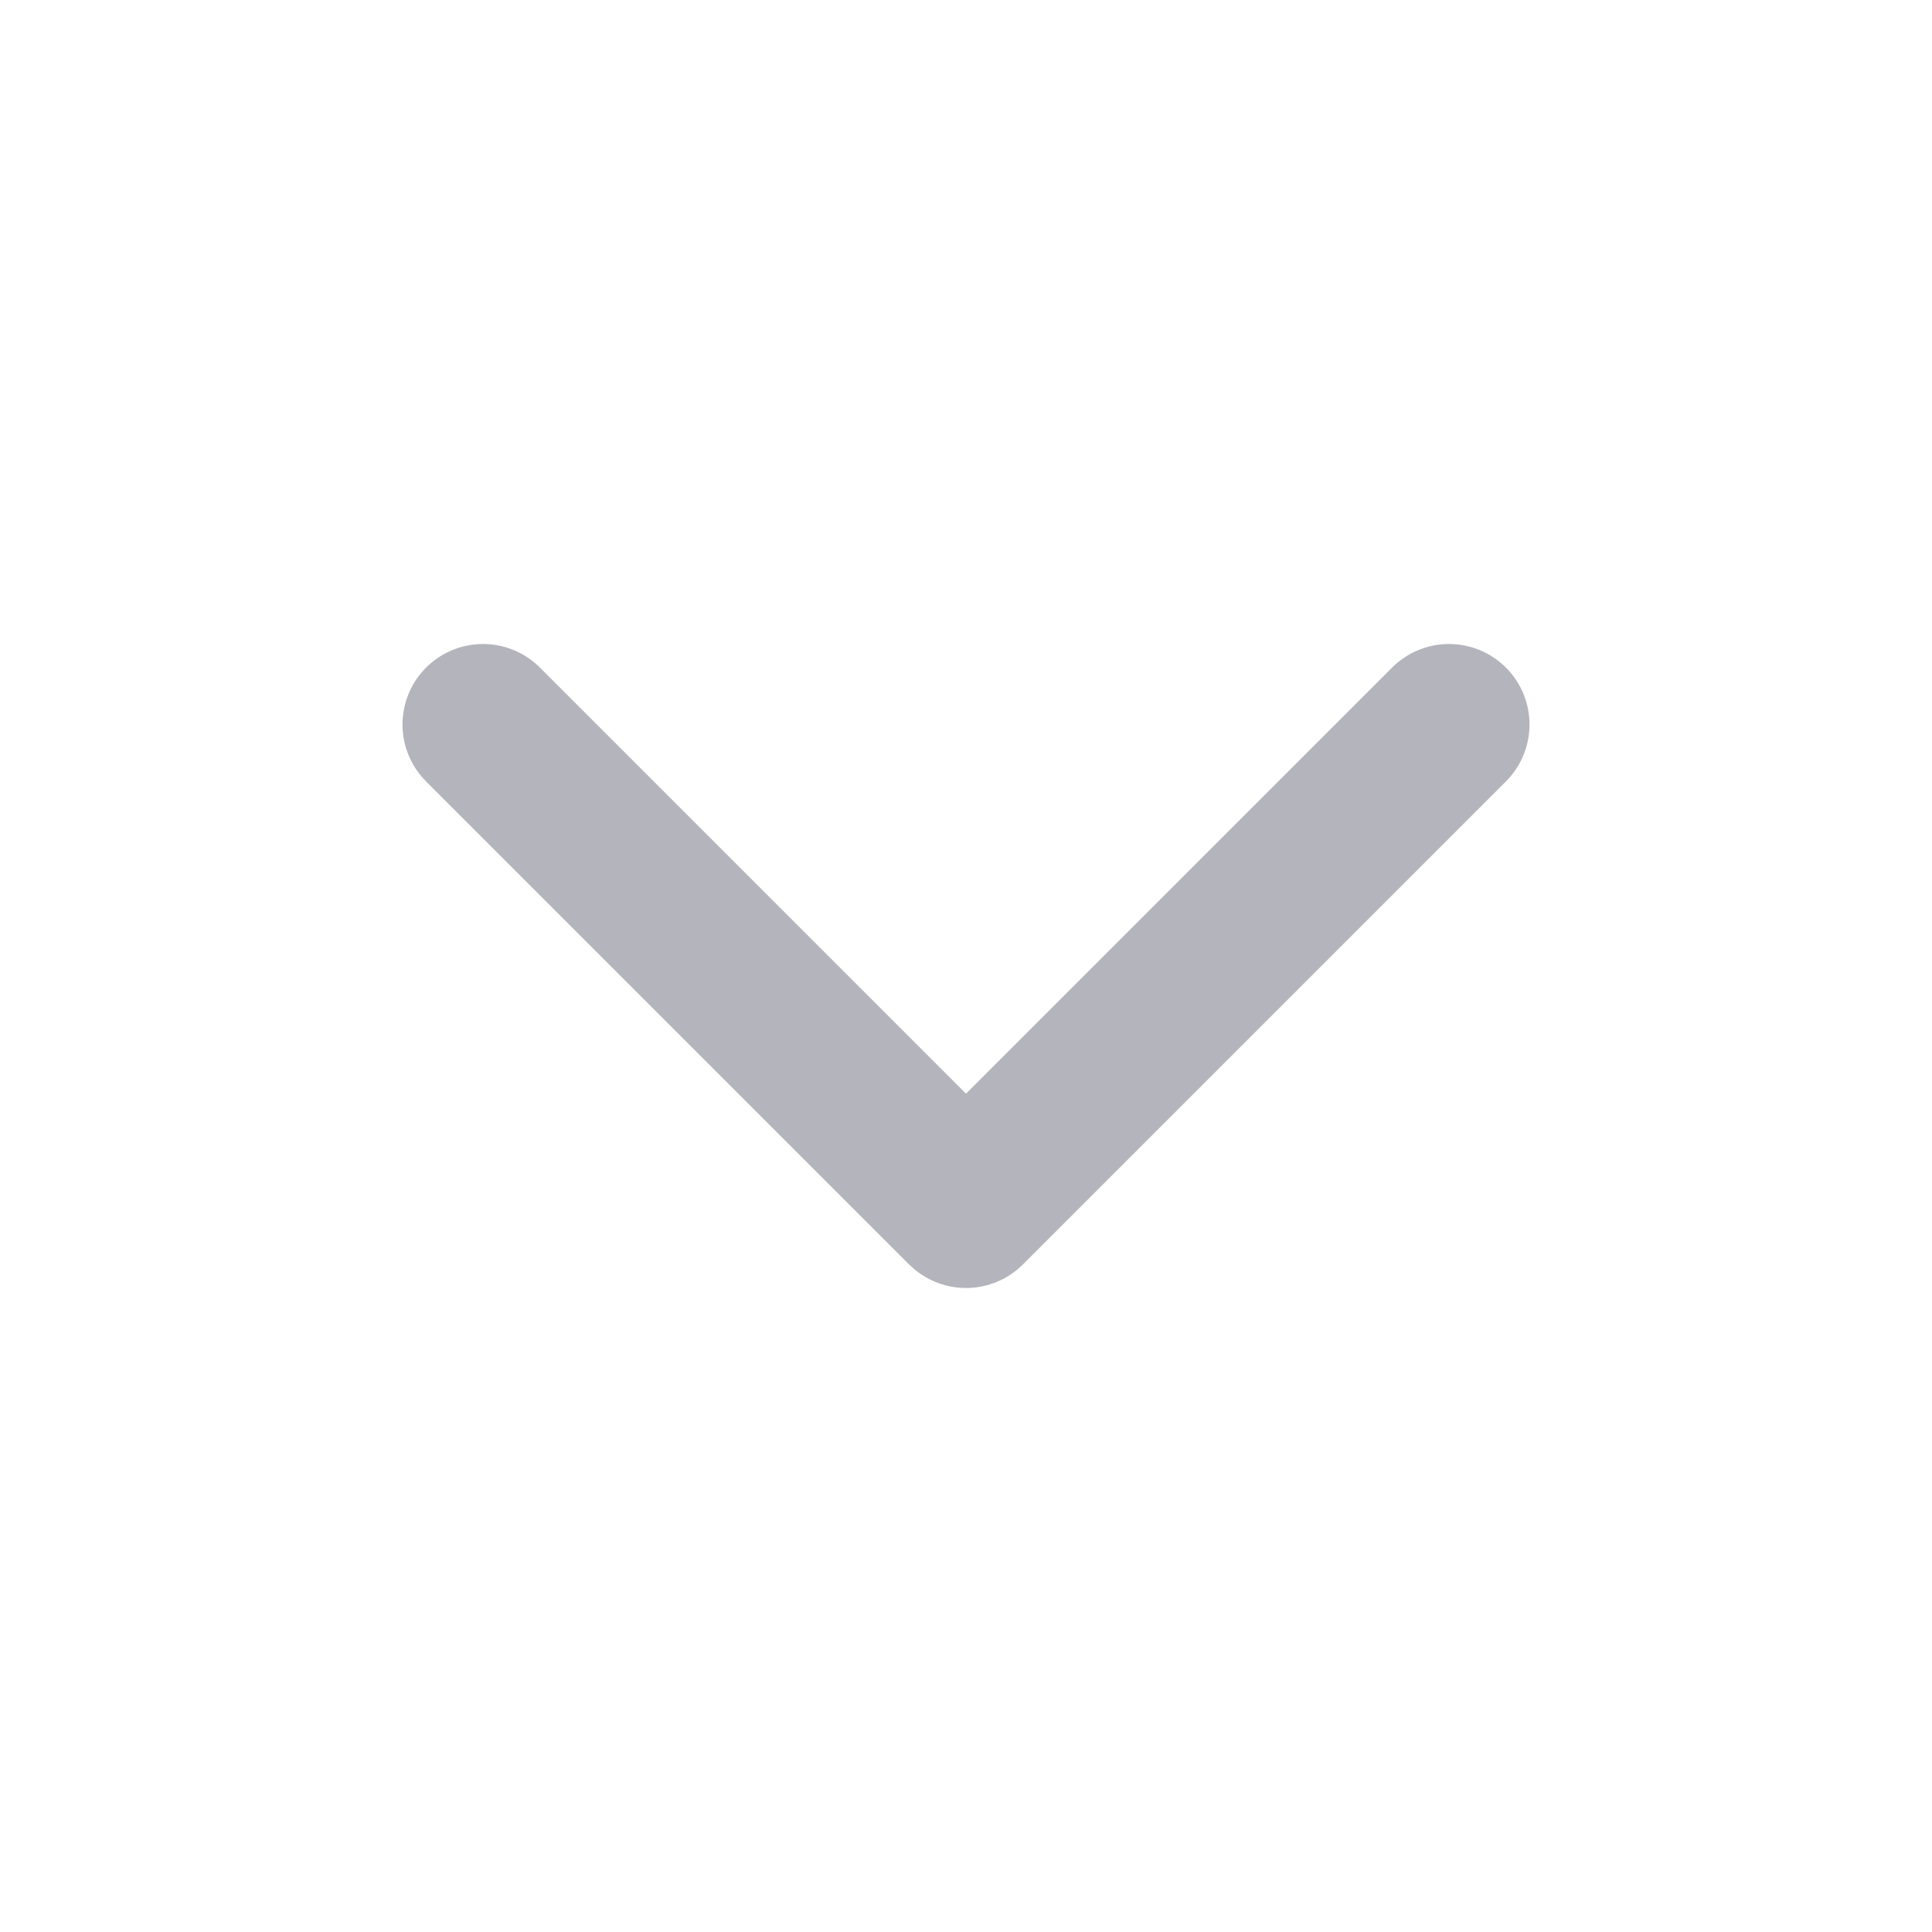
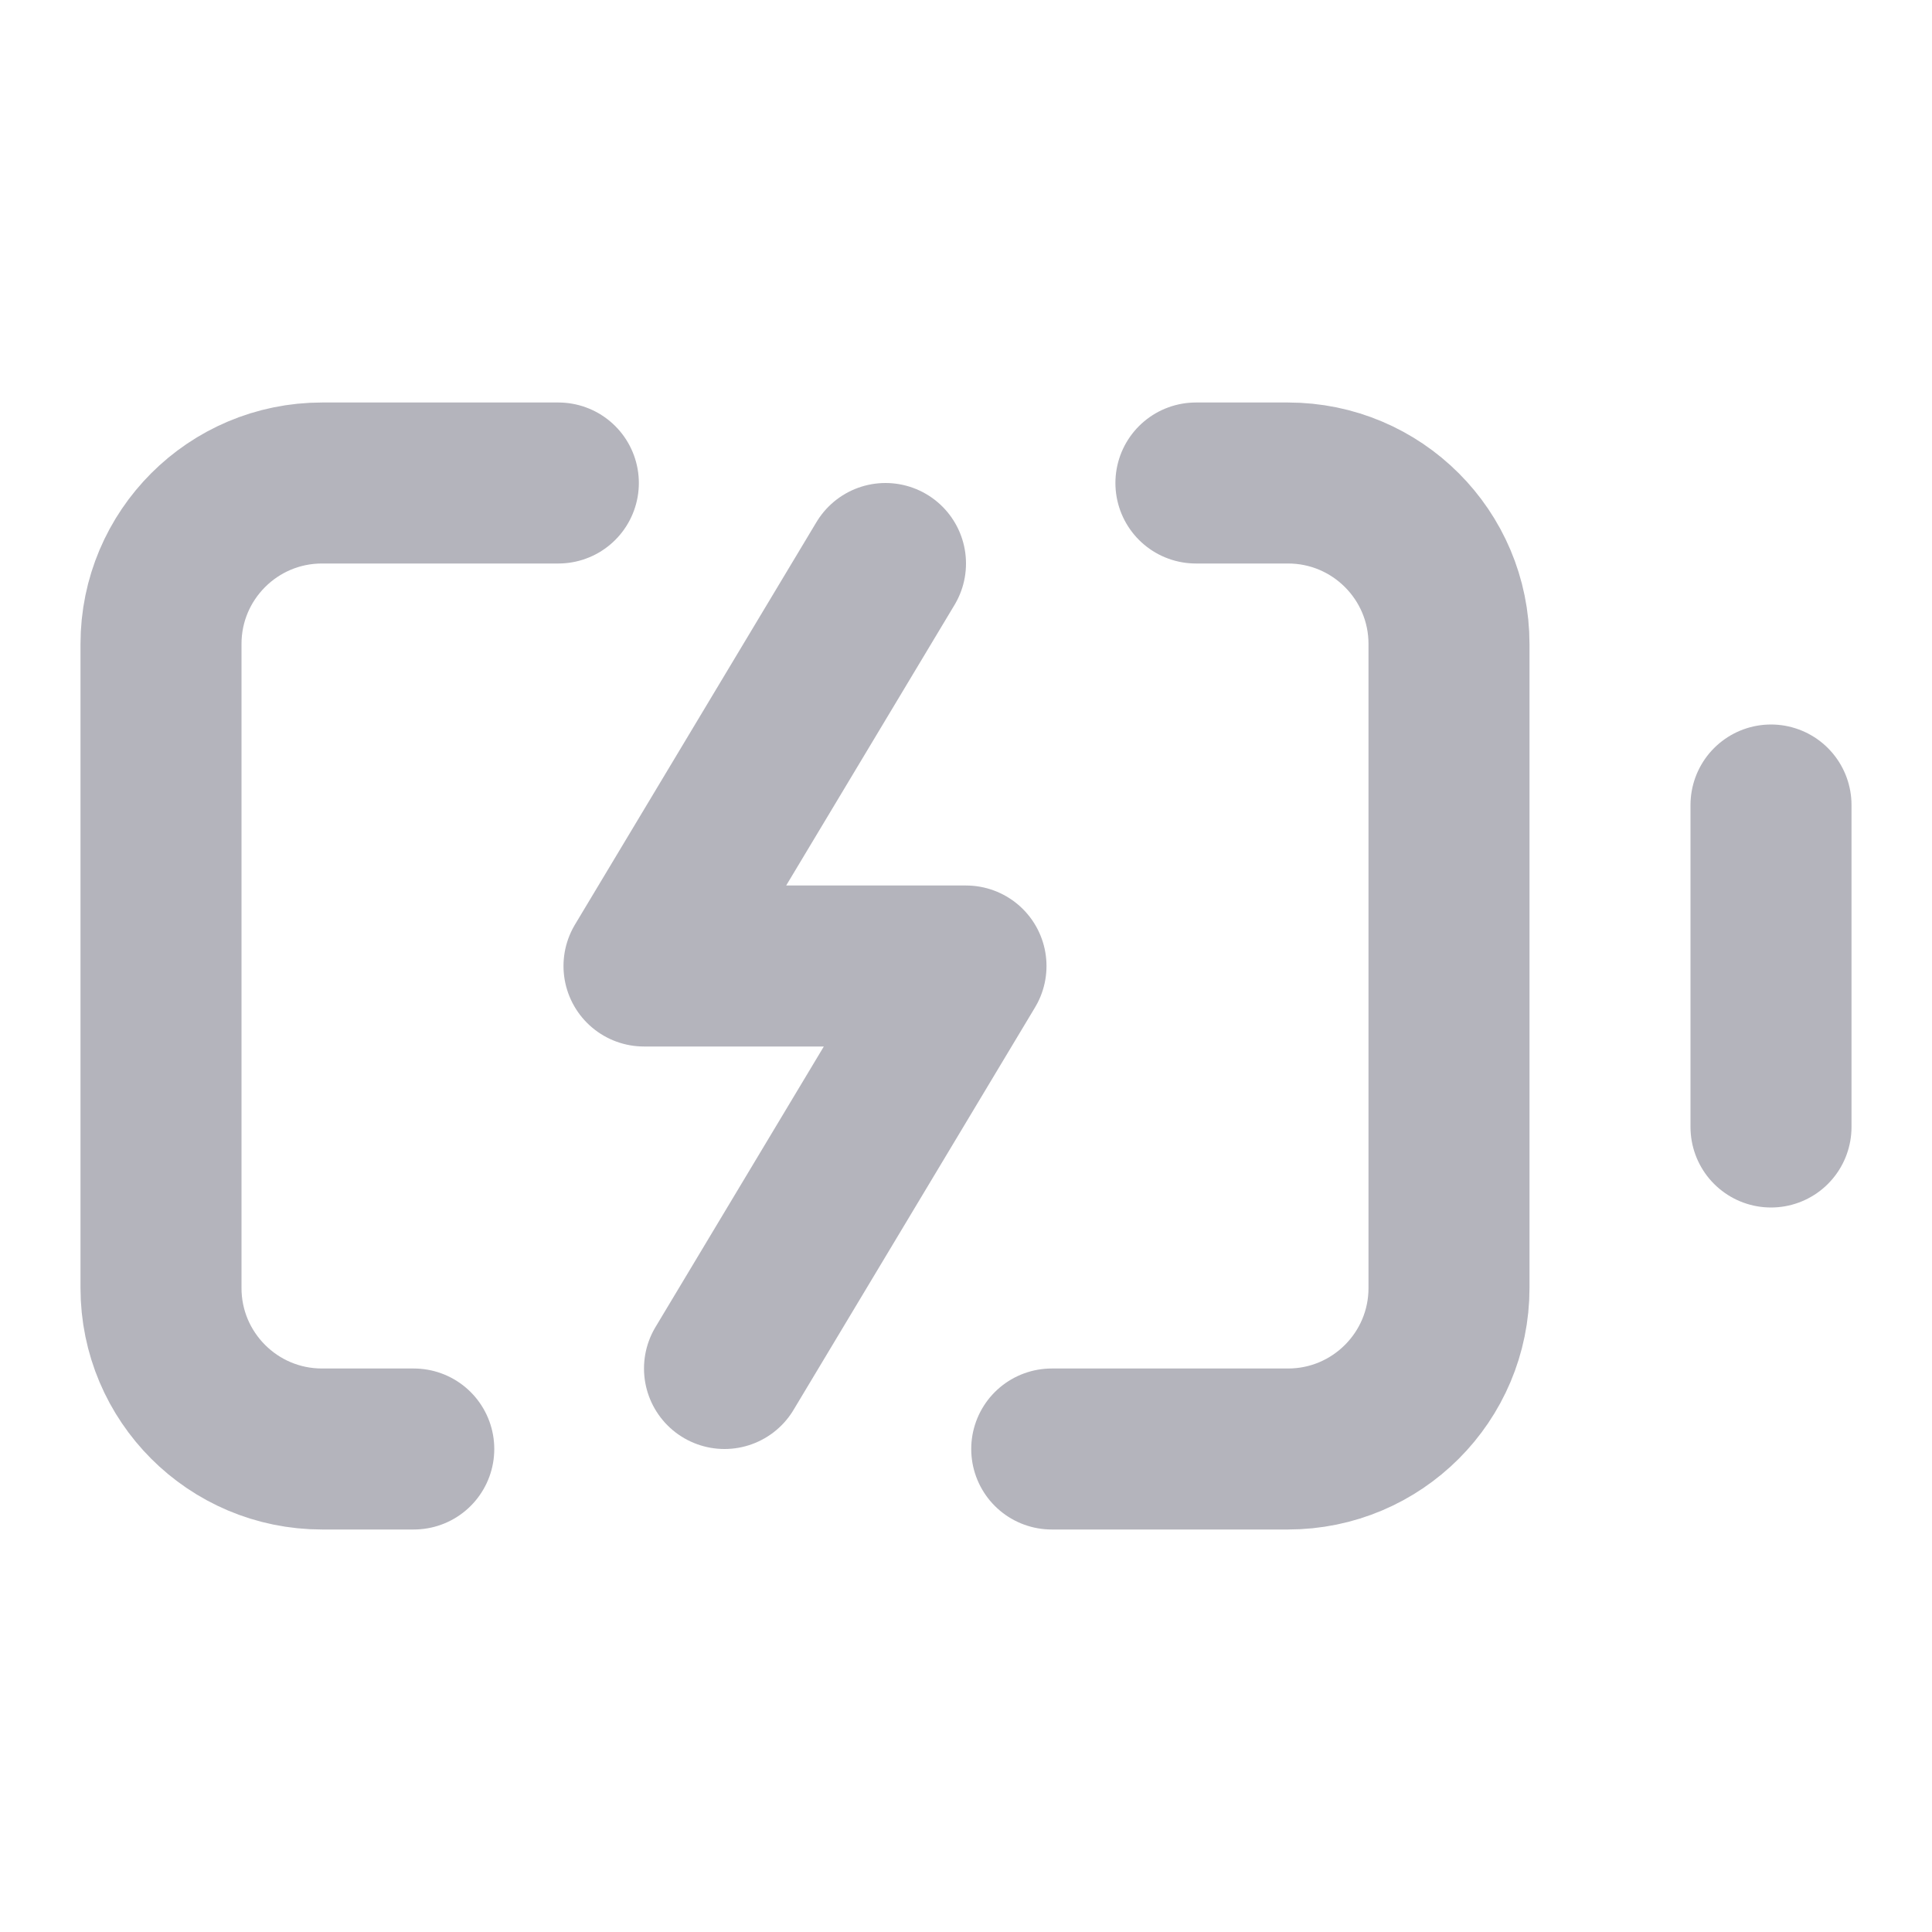
<svg xmlns="http://www.w3.org/2000/svg" width="24" height="24" viewBox="0 0 24 24" fill="none" stroke="#b4b4bc" stroke-width="2" stroke-linecap="round" stroke-linejoin="round">
-   <path d="m6 9 6 6 6-6" />
+   <path d="m11 7-3 5h4l-3 5" />
+   <path d="M14.856 6H16a2 2 0 0 1 2 2v8a2 2 0 0 1-2 2h-2.935" />
+   <path d="M22 14v-4" />
+   <path d="M5.14 18H4a2 2 0 0 1-2-2V8a2 2 0 0 1 2-2h2.936" />
</svg>
